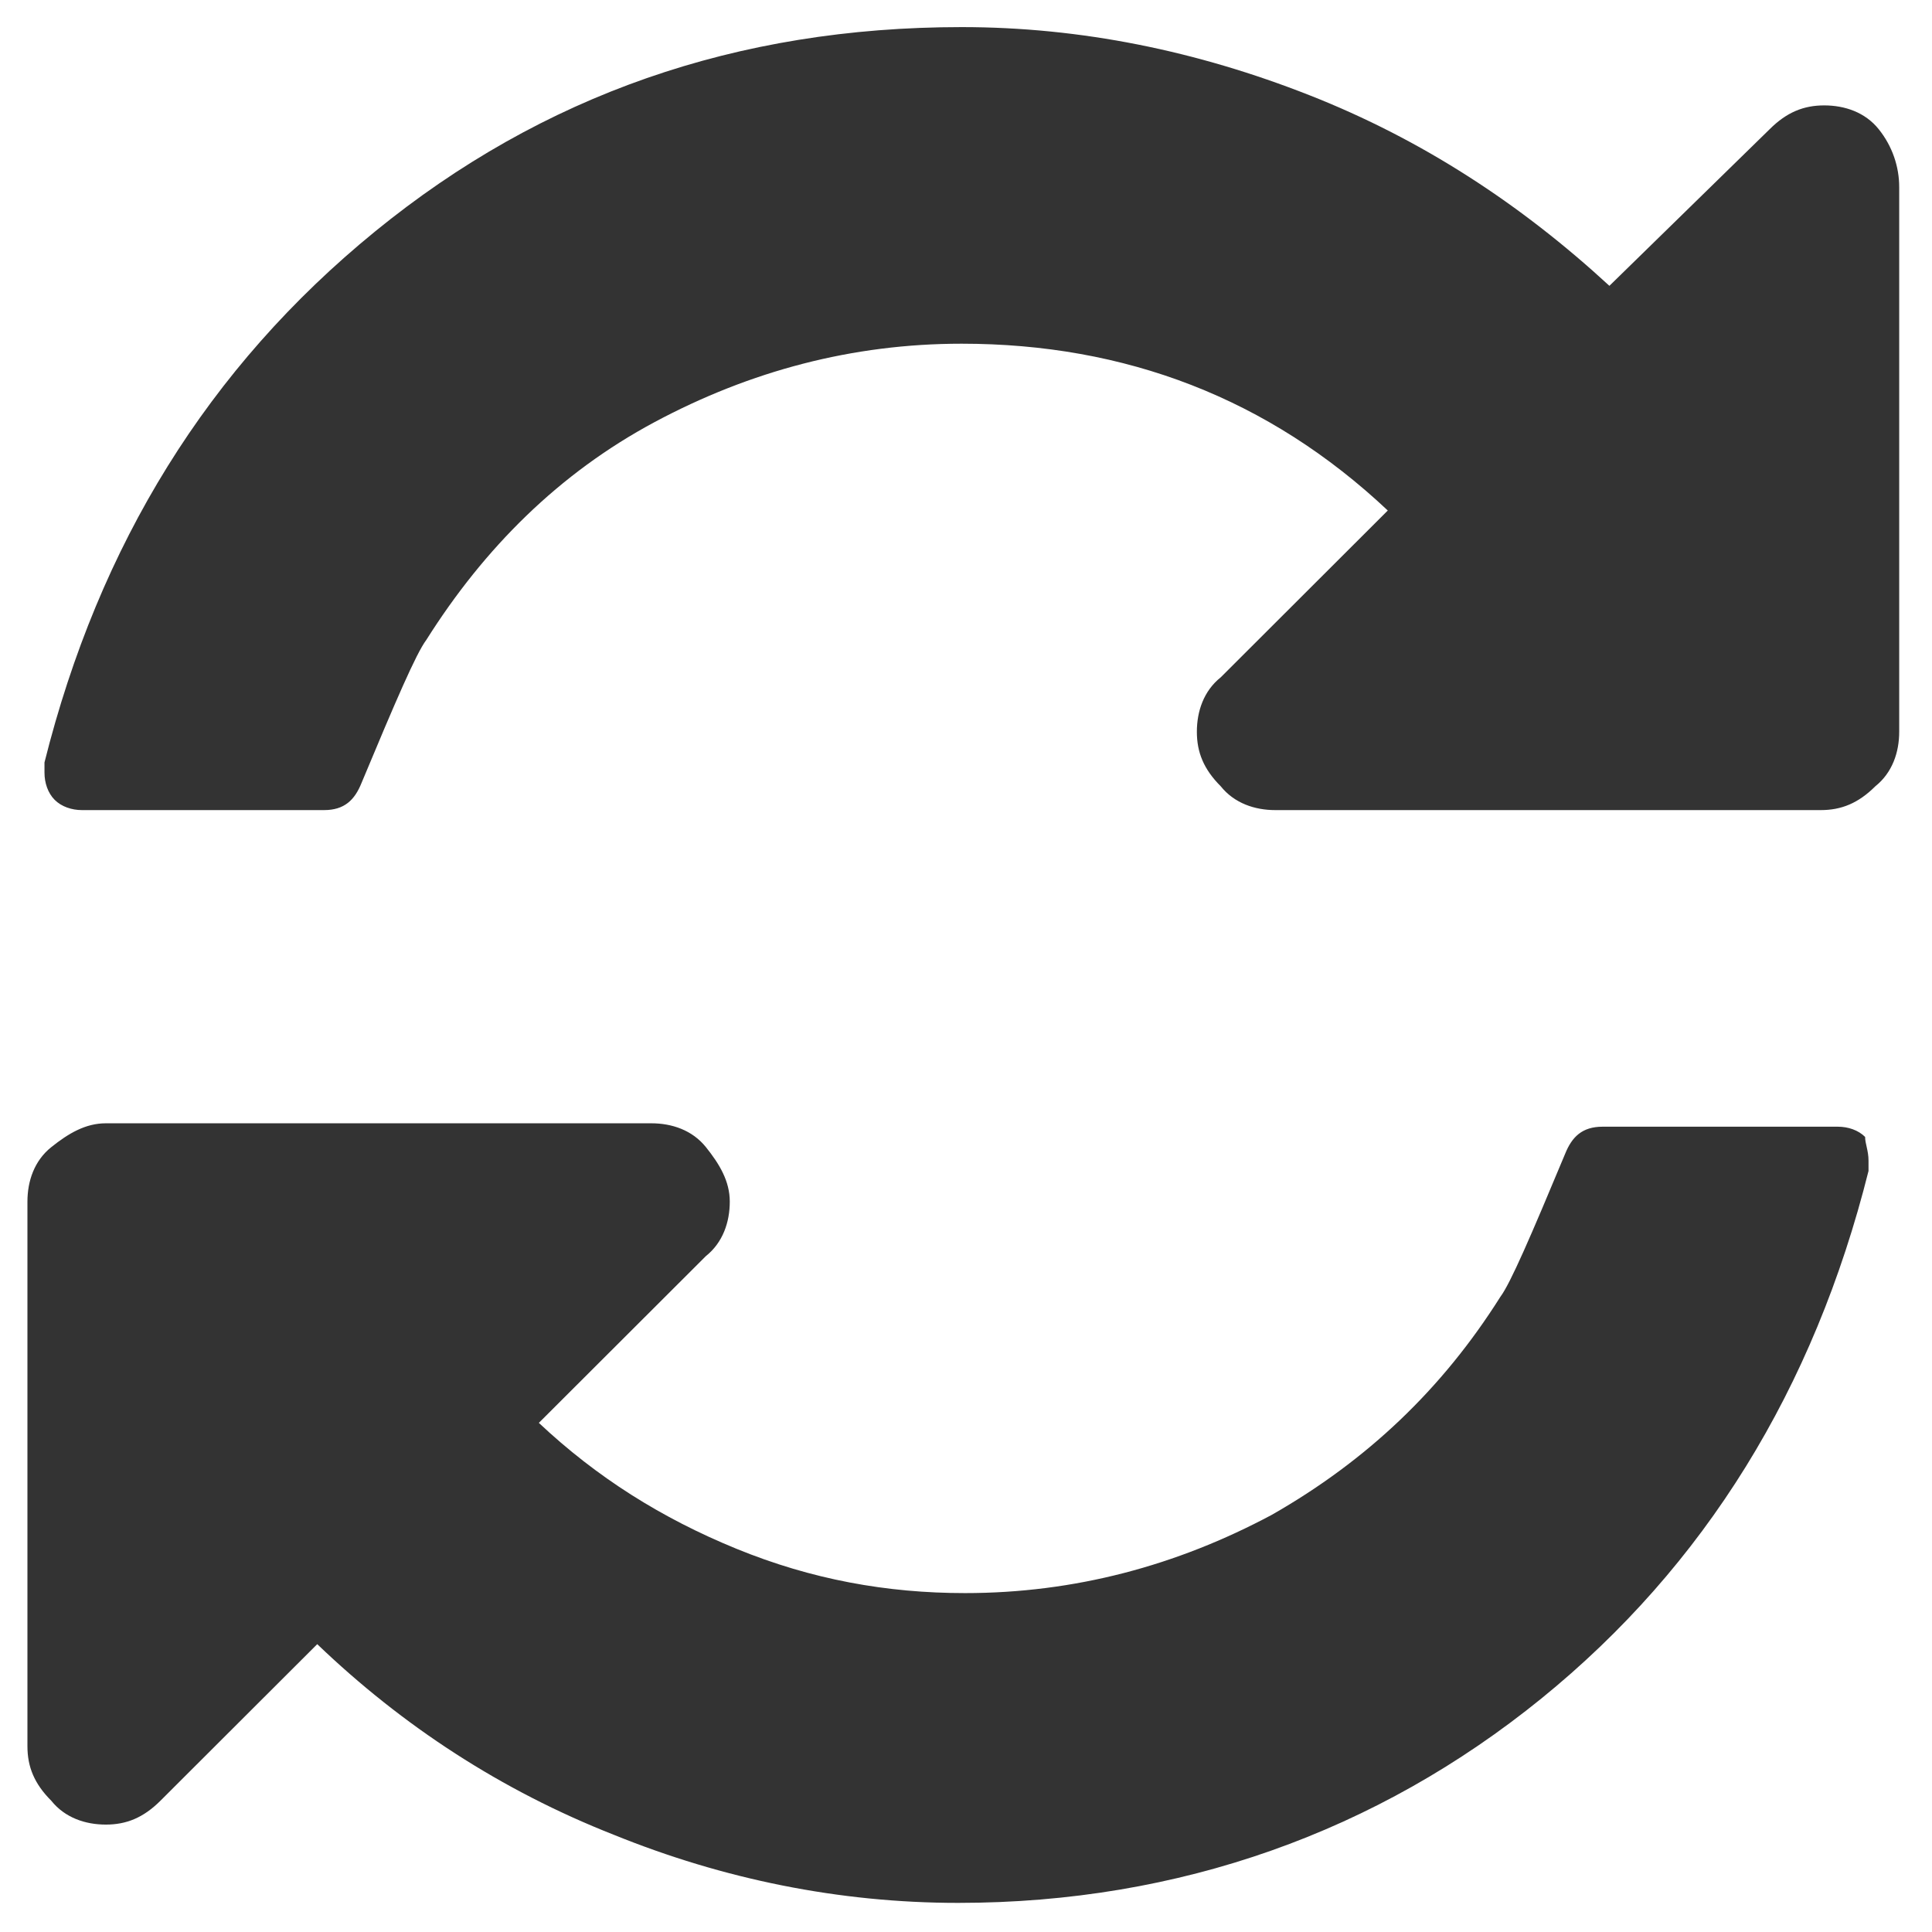
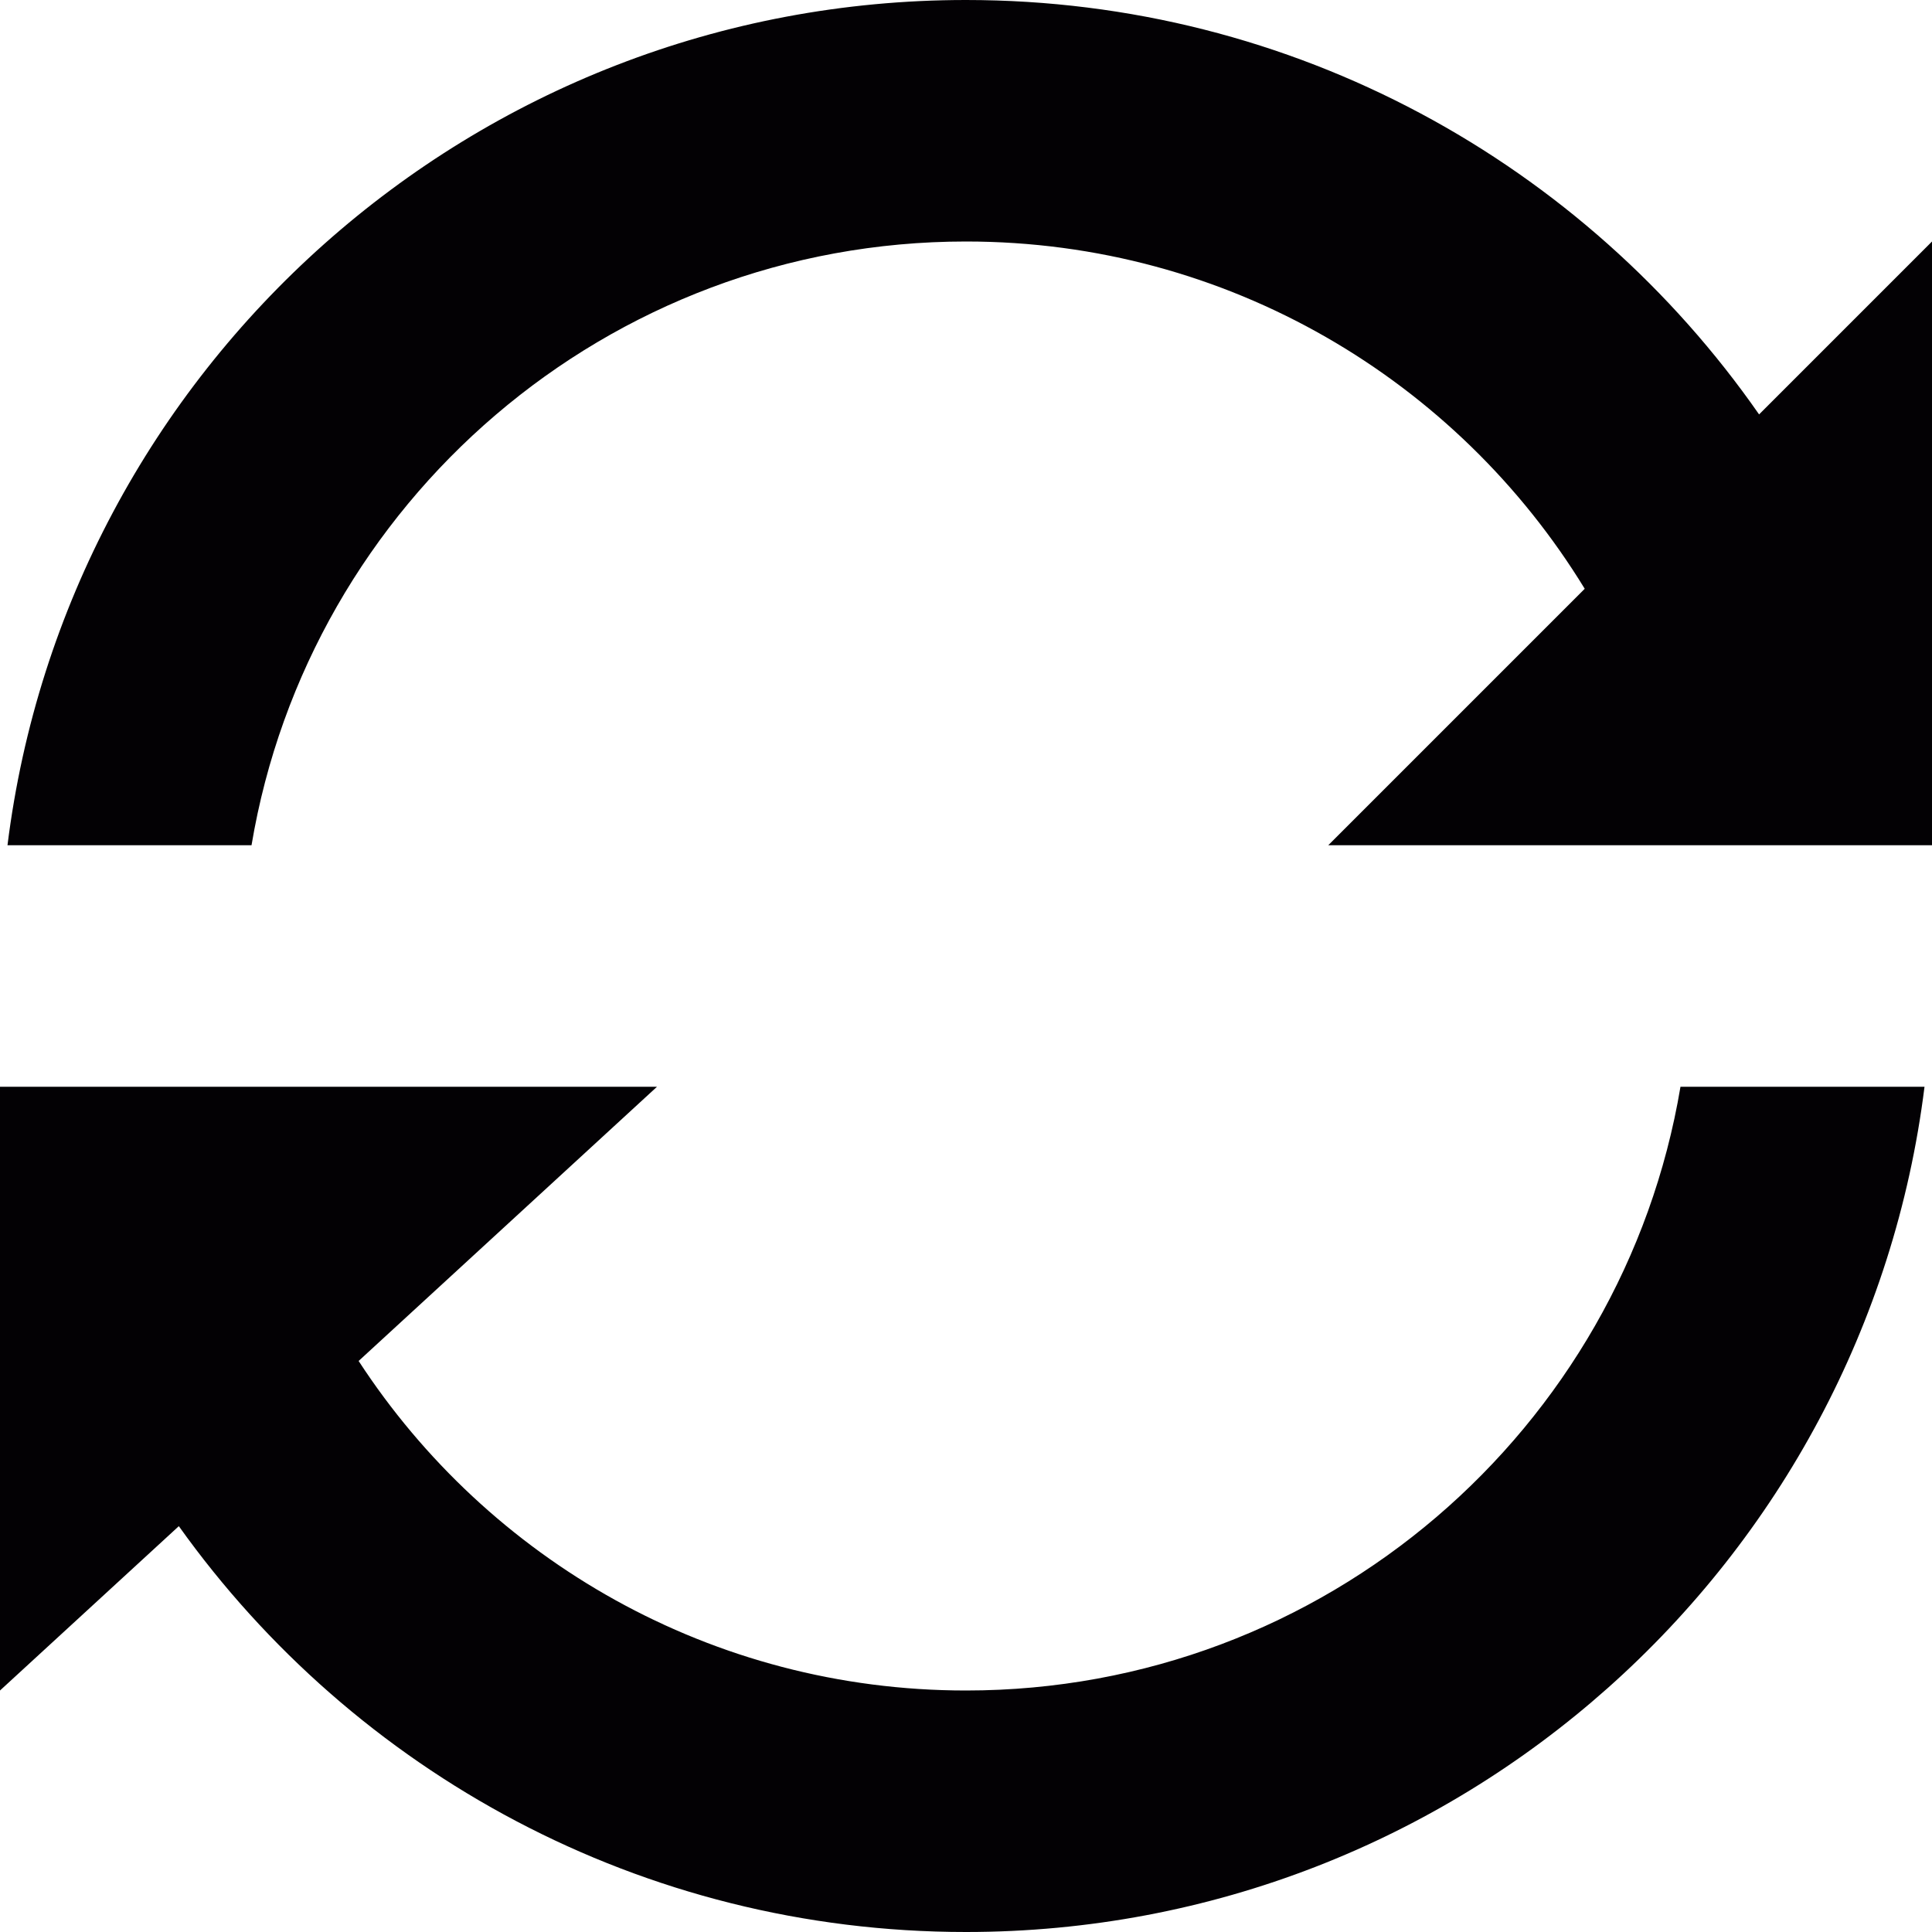
- <svg xmlns="http://www.w3.org/2000/svg" version="1.1" id="Layer_1" x="0px" y="0px" viewBox="0 0 96 96" style="enable-background:new 0 0 96 96;">
-   <style type="text/css">
- 	.st0{fill:#333333;}
- </style>
-   <g id="XMLID_2_" transform="matrix(1.694114, 0, 0, 1.691595, -33.53539, -33.16197)">
-     <path id="XMLID_6_" class="st0" d="M74.6,53.7c0,0.1,0,0.2,0,0.3C73,60.4,69.8,65.6,65,69.5s-10.6,6-17.1,6c-3.5,0-6.9-0.7-10.1-2   c-3.3-1.3-6.2-3.2-8.7-5.6l-4.6,4.6c-0.5,0.5-1,0.7-1.6,0.7s-1.2-0.2-1.6-0.7c-0.5-0.5-0.7-1-0.7-1.6v-16c0-0.6,0.2-1.2,0.7-1.6   s1-0.7,1.6-0.7h16c0.6,0,1.2,0.2,1.6,0.7s0.7,1,0.7,1.6s-0.2,1.2-0.7,1.6l-4.9,4.9c1.7,1.6,3.6,2.8,5.8,3.7s4.4,1.3,6.7,1.3   c3.2,0,6.2-0.8,9-2.3c2.8-1.6,5-3.7,6.7-6.4c0.3-0.4,0.9-1.8,1.9-4.2c0.2-0.5,0.5-0.8,1.1-0.8h6.9c0.3,0,0.6,0.1,0.8,0.3   C74.5,53.2,74.6,53.4,74.6,53.7z M75.5,25.1v16c0,0.6-0.2,1.2-0.7,1.6c-0.5,0.5-1,0.7-1.6,0.7h-16c-0.6,0-1.2-0.2-1.6-0.7   c-0.5-0.5-0.7-1-0.7-1.6s0.2-1.2,0.7-1.6l4.9-4.9c-3.5-3.3-7.7-4.9-12.5-4.9c-3.2,0-6.2,0.8-9,2.3s-5,3.7-6.7,6.4   c-0.3,0.4-0.9,1.8-1.9,4.2c-0.2,0.5-0.5,0.8-1.1,0.8h-7.1c-0.3,0-0.6-0.1-0.8-0.3c-0.2-0.2-0.3-0.5-0.3-0.8V42   c1.6-6.4,4.8-11.6,9.7-15.6s10.6-6,17.2-6c3.5,0,6.9,0.7,10.2,2c3.3,1.3,6.2,3.2,8.8,5.6l4.7-4.6c0.5-0.5,1-0.7,1.6-0.7   c0.6,0,1.2,0.2,1.6,0.7C75.3,23.9,75.5,24.5,75.5,25.1z" />
+ <svg xmlns="http://www.w3.org/2000/svg" version="1.1" id="Capa_1" x="0px" y="0px" viewBox="0 0 16 16" style="enable-background:new 0 0 16 16;" xml:space="preserve">
+   <g>
+     <path style="fill:#030104;" d="M2.083,9H0.062H0v5l1.481-1.361C2.932,14.673,5.311,16,8,16c4.08,0,7.446-3.054,7.938-7h-2.021         c-0.476,2.838-2.944,5-5.917,5c-2.106,0-3.96-1.086-5.03-2.729L5.441,9H2.083z" />
+     <path style="fill:#030104;" d="M8,0C3.92,0,0.554,3.054,0.062,7h2.021C2.559,4.162,5.027,2,8,2c2.169,0,4.07,1.151,5.124,2.876         L11,7h2h0.917h2.021H16V2l-1.432,1.432C13.123,1.357,10.72,0,8,0z" />
  </g>
</svg>
